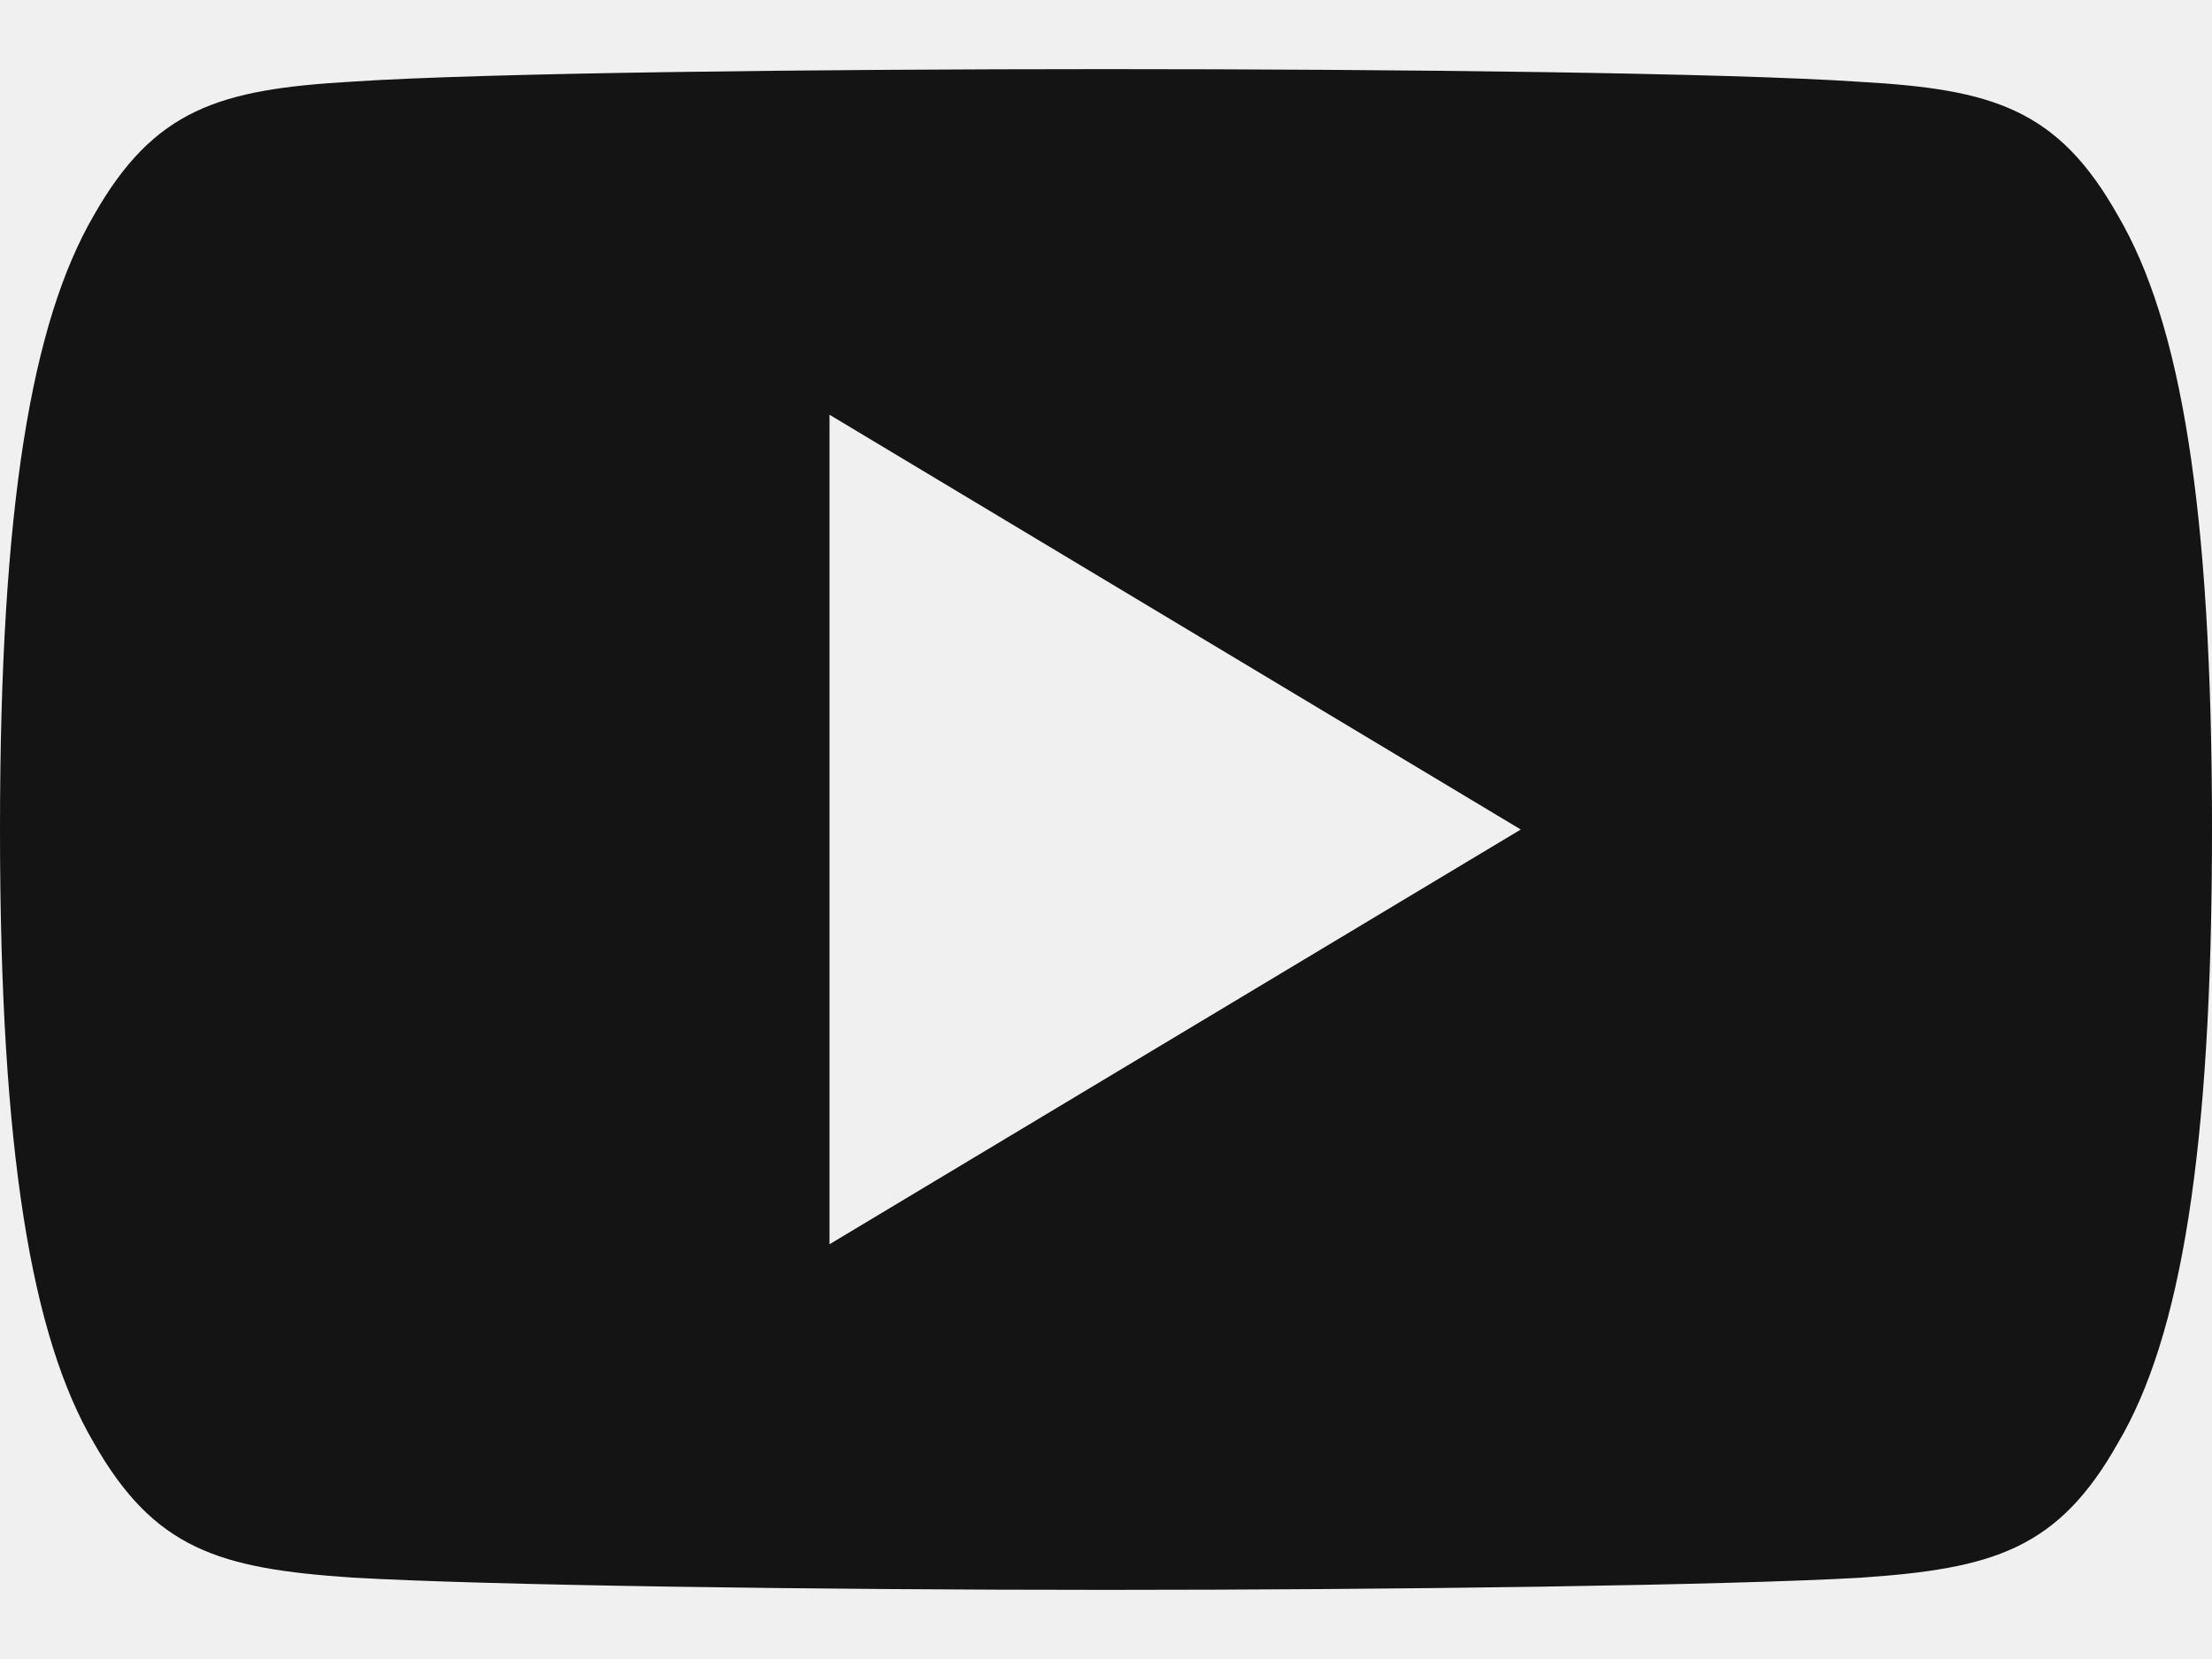
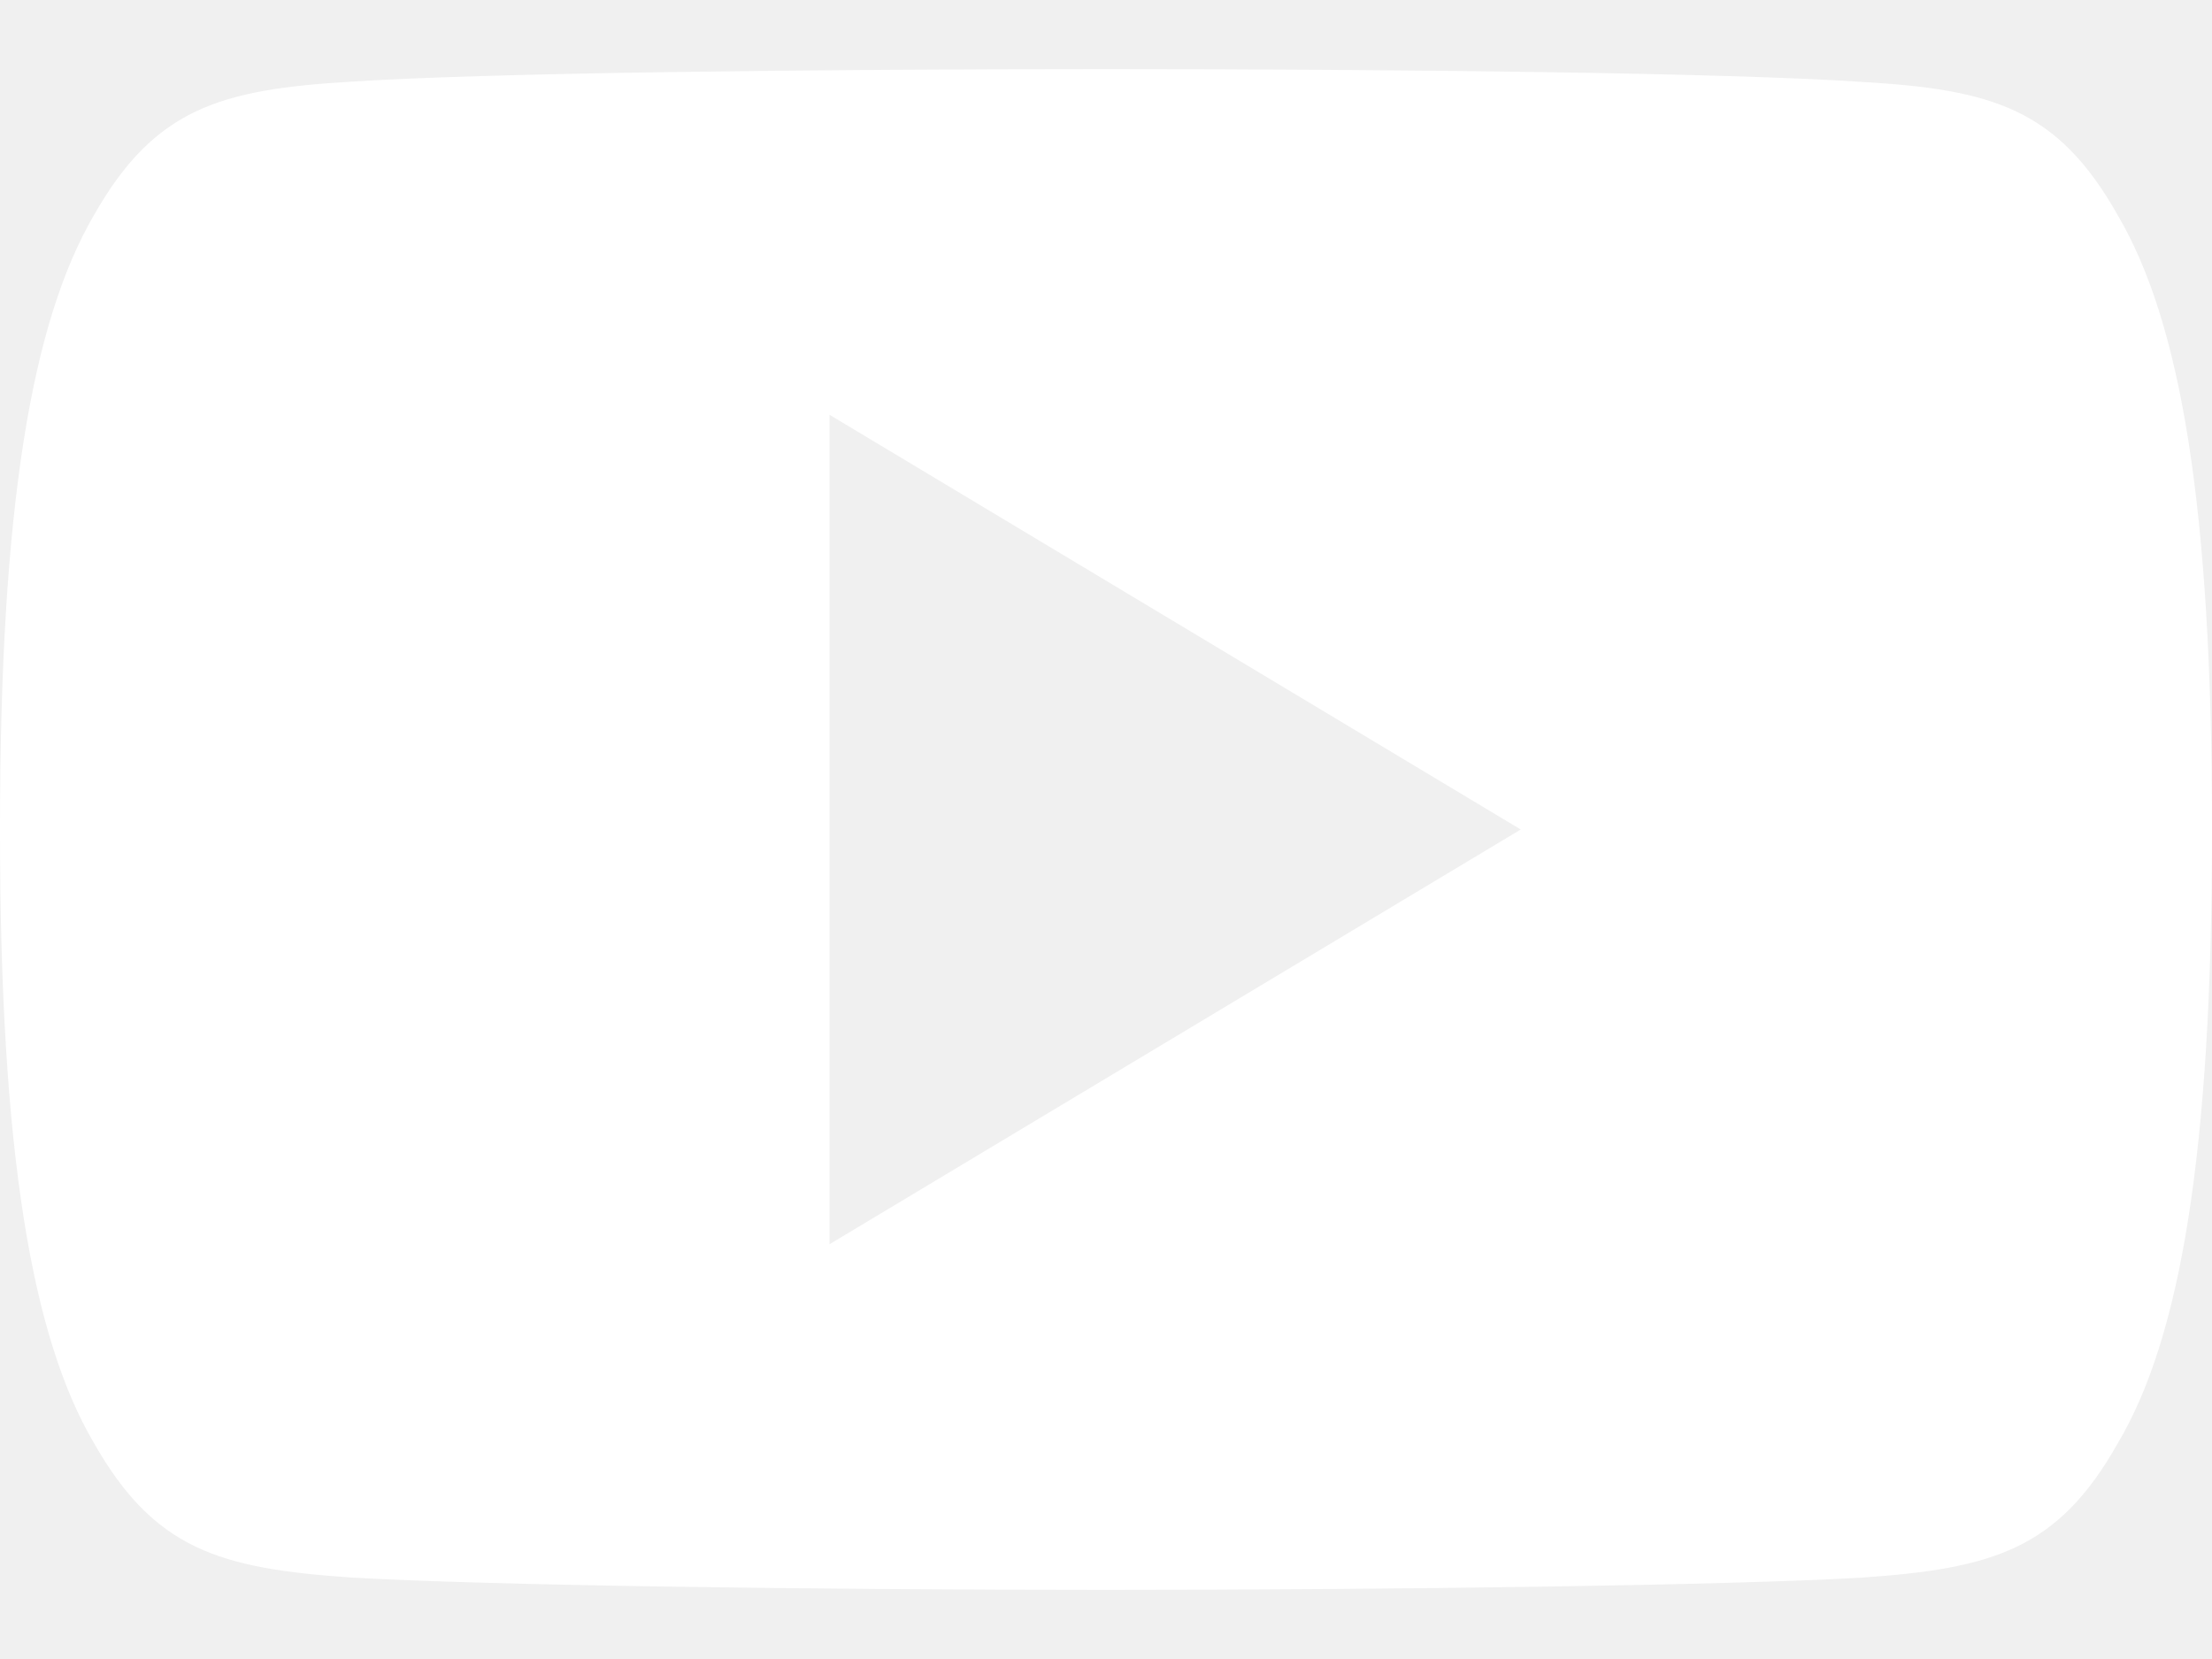
<svg xmlns="http://www.w3.org/2000/svg" width="24" height="18" viewBox="0 0 24 18" fill="currentColor">
-   <path d="M22.98 2.34C22.329 1.182 21.622 0.969 20.184 0.888C18.747 0.79 15.133 0.75 12.003 0.75C8.867 0.75 5.252 0.79 3.816 0.886C2.381 0.969 1.673 1.181 1.016 2.34C0.345 3.497 0 5.489 0 8.995C0 8.998 0 9 0 9C0 9.003 0 9.005 0 9.005V9.008C0 12.499 0.345 14.507 1.016 15.651C1.673 16.809 2.379 17.019 3.814 17.116C5.252 17.201 8.867 17.25 12.003 17.25C15.133 17.25 18.747 17.201 20.186 17.118C21.624 17.02 22.331 16.811 22.982 15.652C23.658 14.508 24 12.501 24 9.009C24 9.009 24 9.005 24 9.002C24 9.002 24 8.998 24 8.997C24 5.489 23.658 3.497 22.98 2.34ZM9 13.5V4.5L16.5 9L9 13.5Z" fill="#141414" />
+   <path d="M22.98 2.34C22.329 1.182 21.622 0.969 20.184 0.888C18.747 0.79 15.133 0.75 12.003 0.75C8.867 0.75 5.252 0.79 3.816 0.886C2.381 0.969 1.673 1.181 1.016 2.34C0.345 3.497 0 5.489 0 8.995C0 8.998 0 9 0 9C0 9.003 0 9.005 0 9.005V9.008C0 12.499 0.345 14.507 1.016 15.651C1.673 16.809 2.379 17.019 3.814 17.116C5.252 17.201 8.867 17.25 12.003 17.25C15.133 17.25 18.747 17.201 20.186 17.118C21.624 17.02 22.331 16.811 22.982 15.652C23.658 14.508 24 12.501 24 9.009C24 9.009 24 9.005 24 9.002C24 9.002 24 8.998 24 8.997C24 5.489 23.658 3.497 22.98 2.34ZM9 13.5V4.5L16.5 9L9 13.5Z" fill="#fff" />
</svg>
